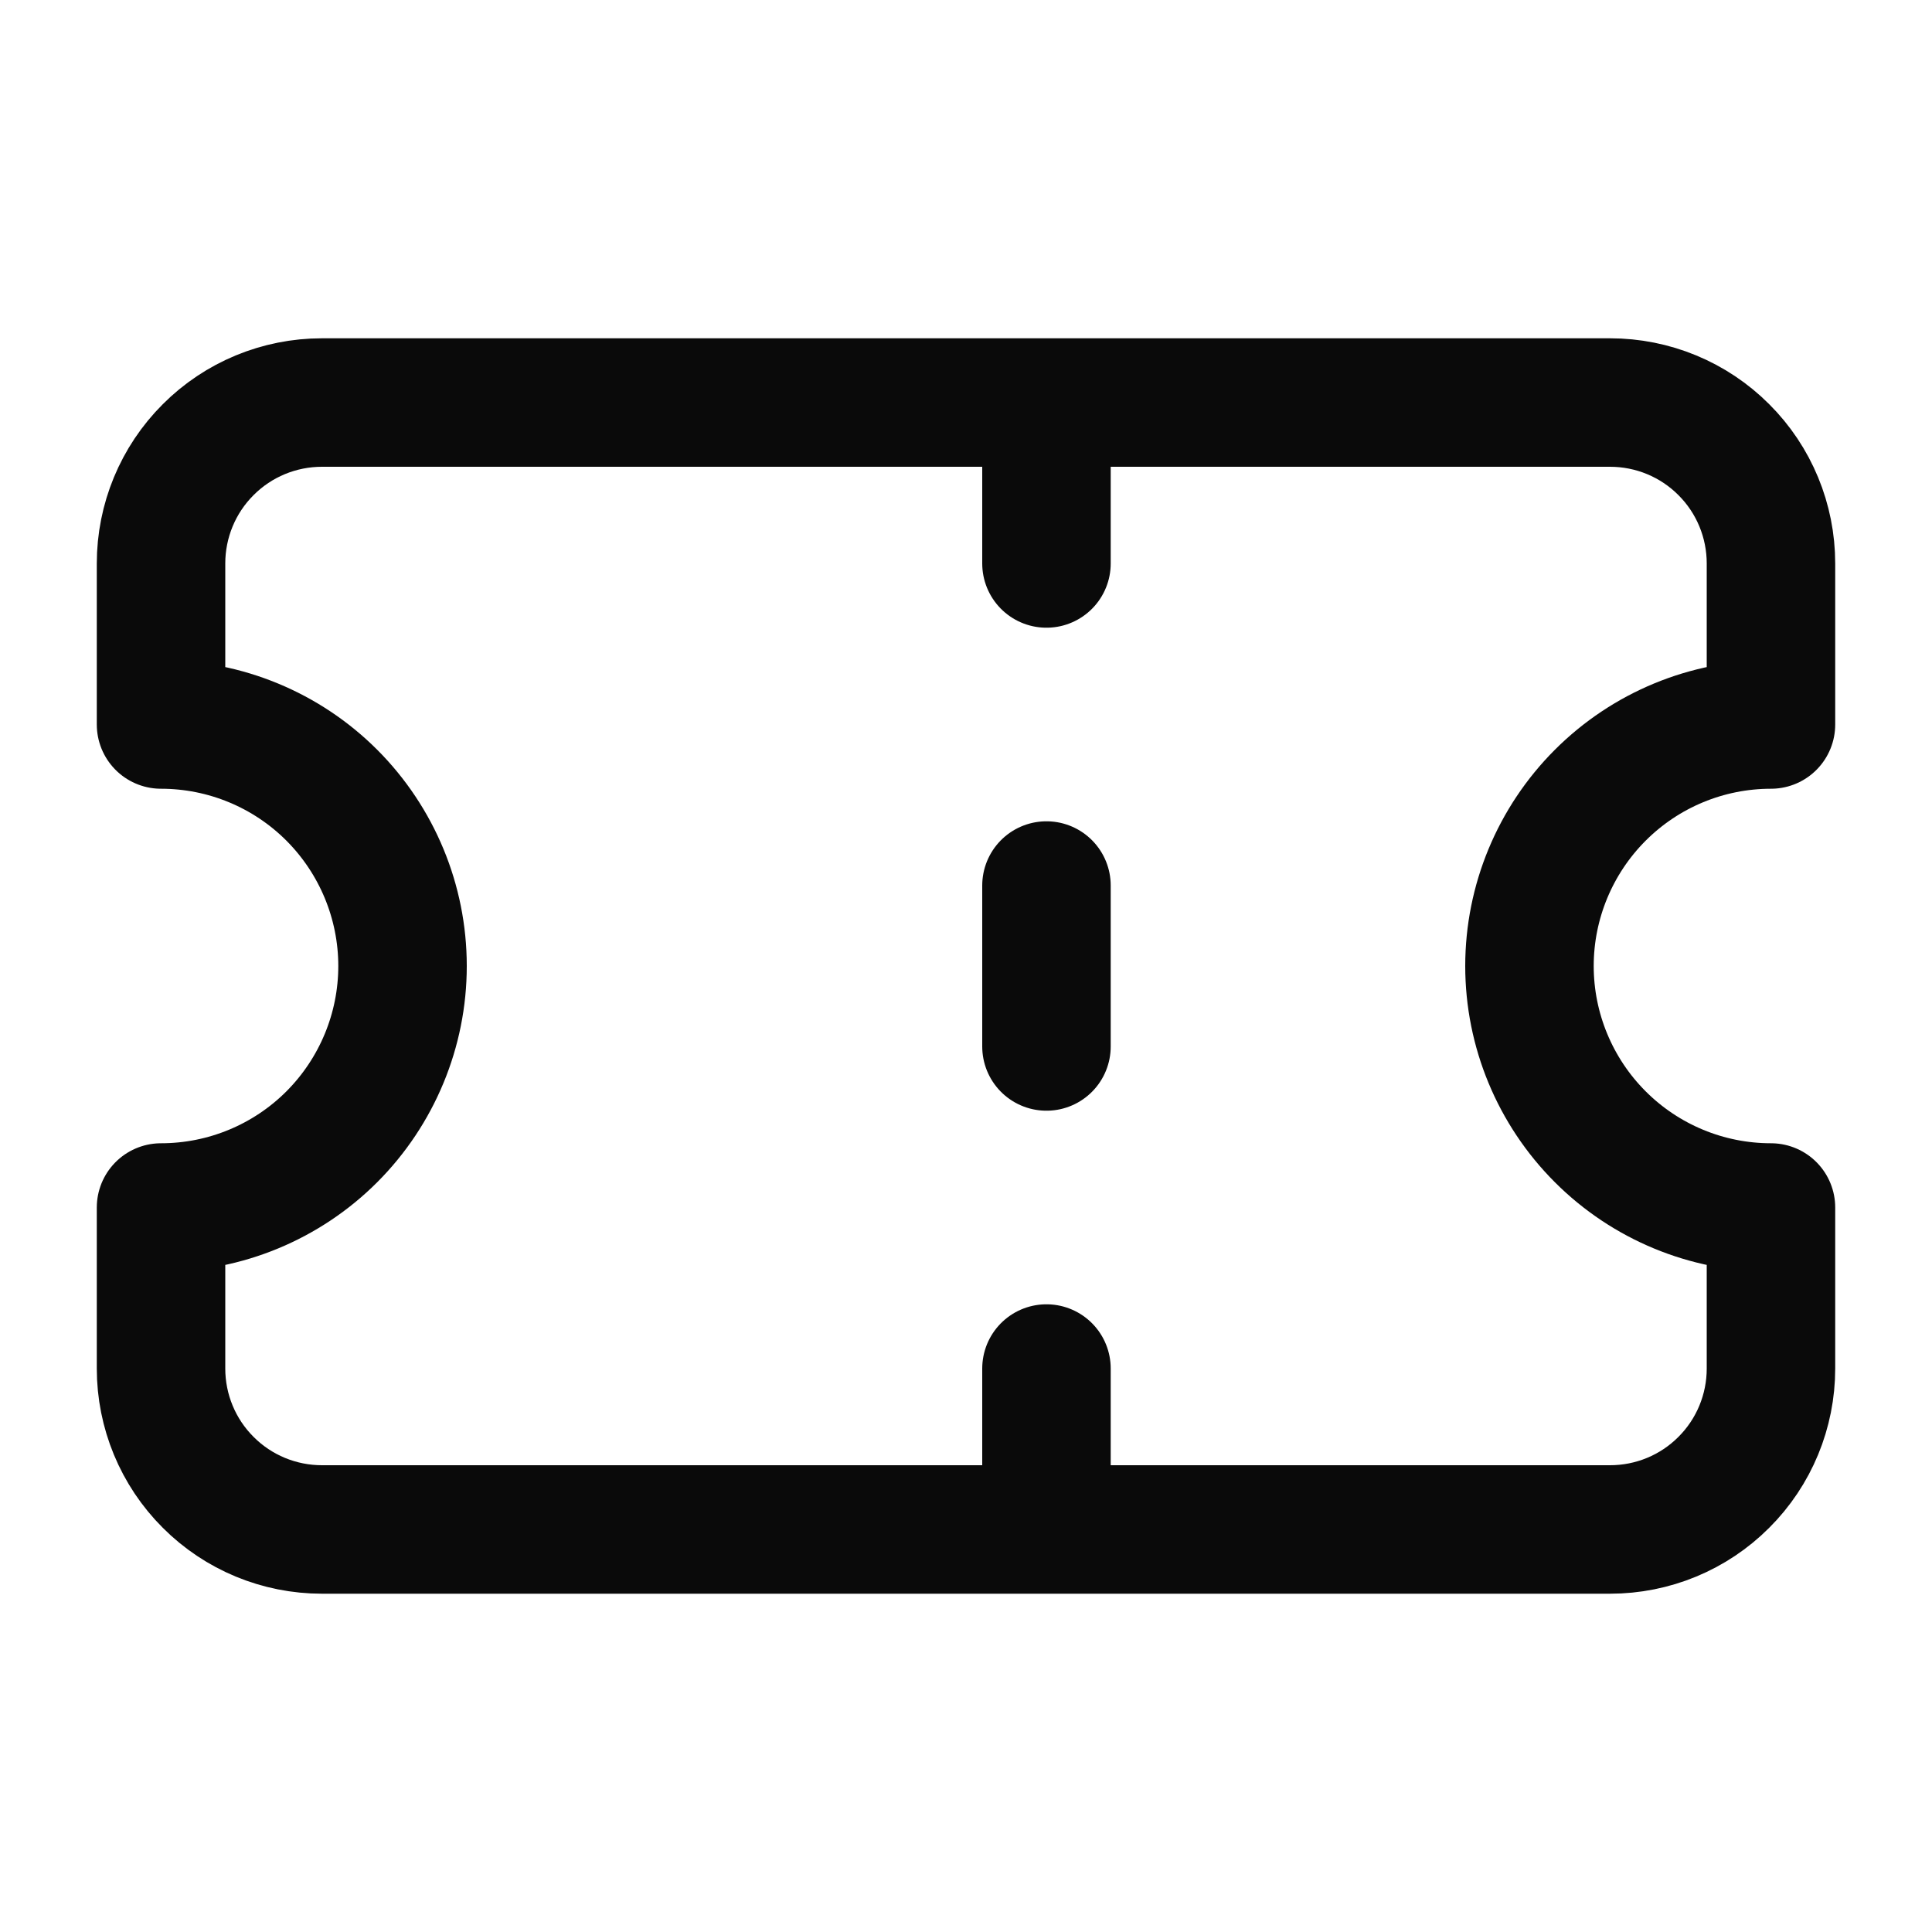
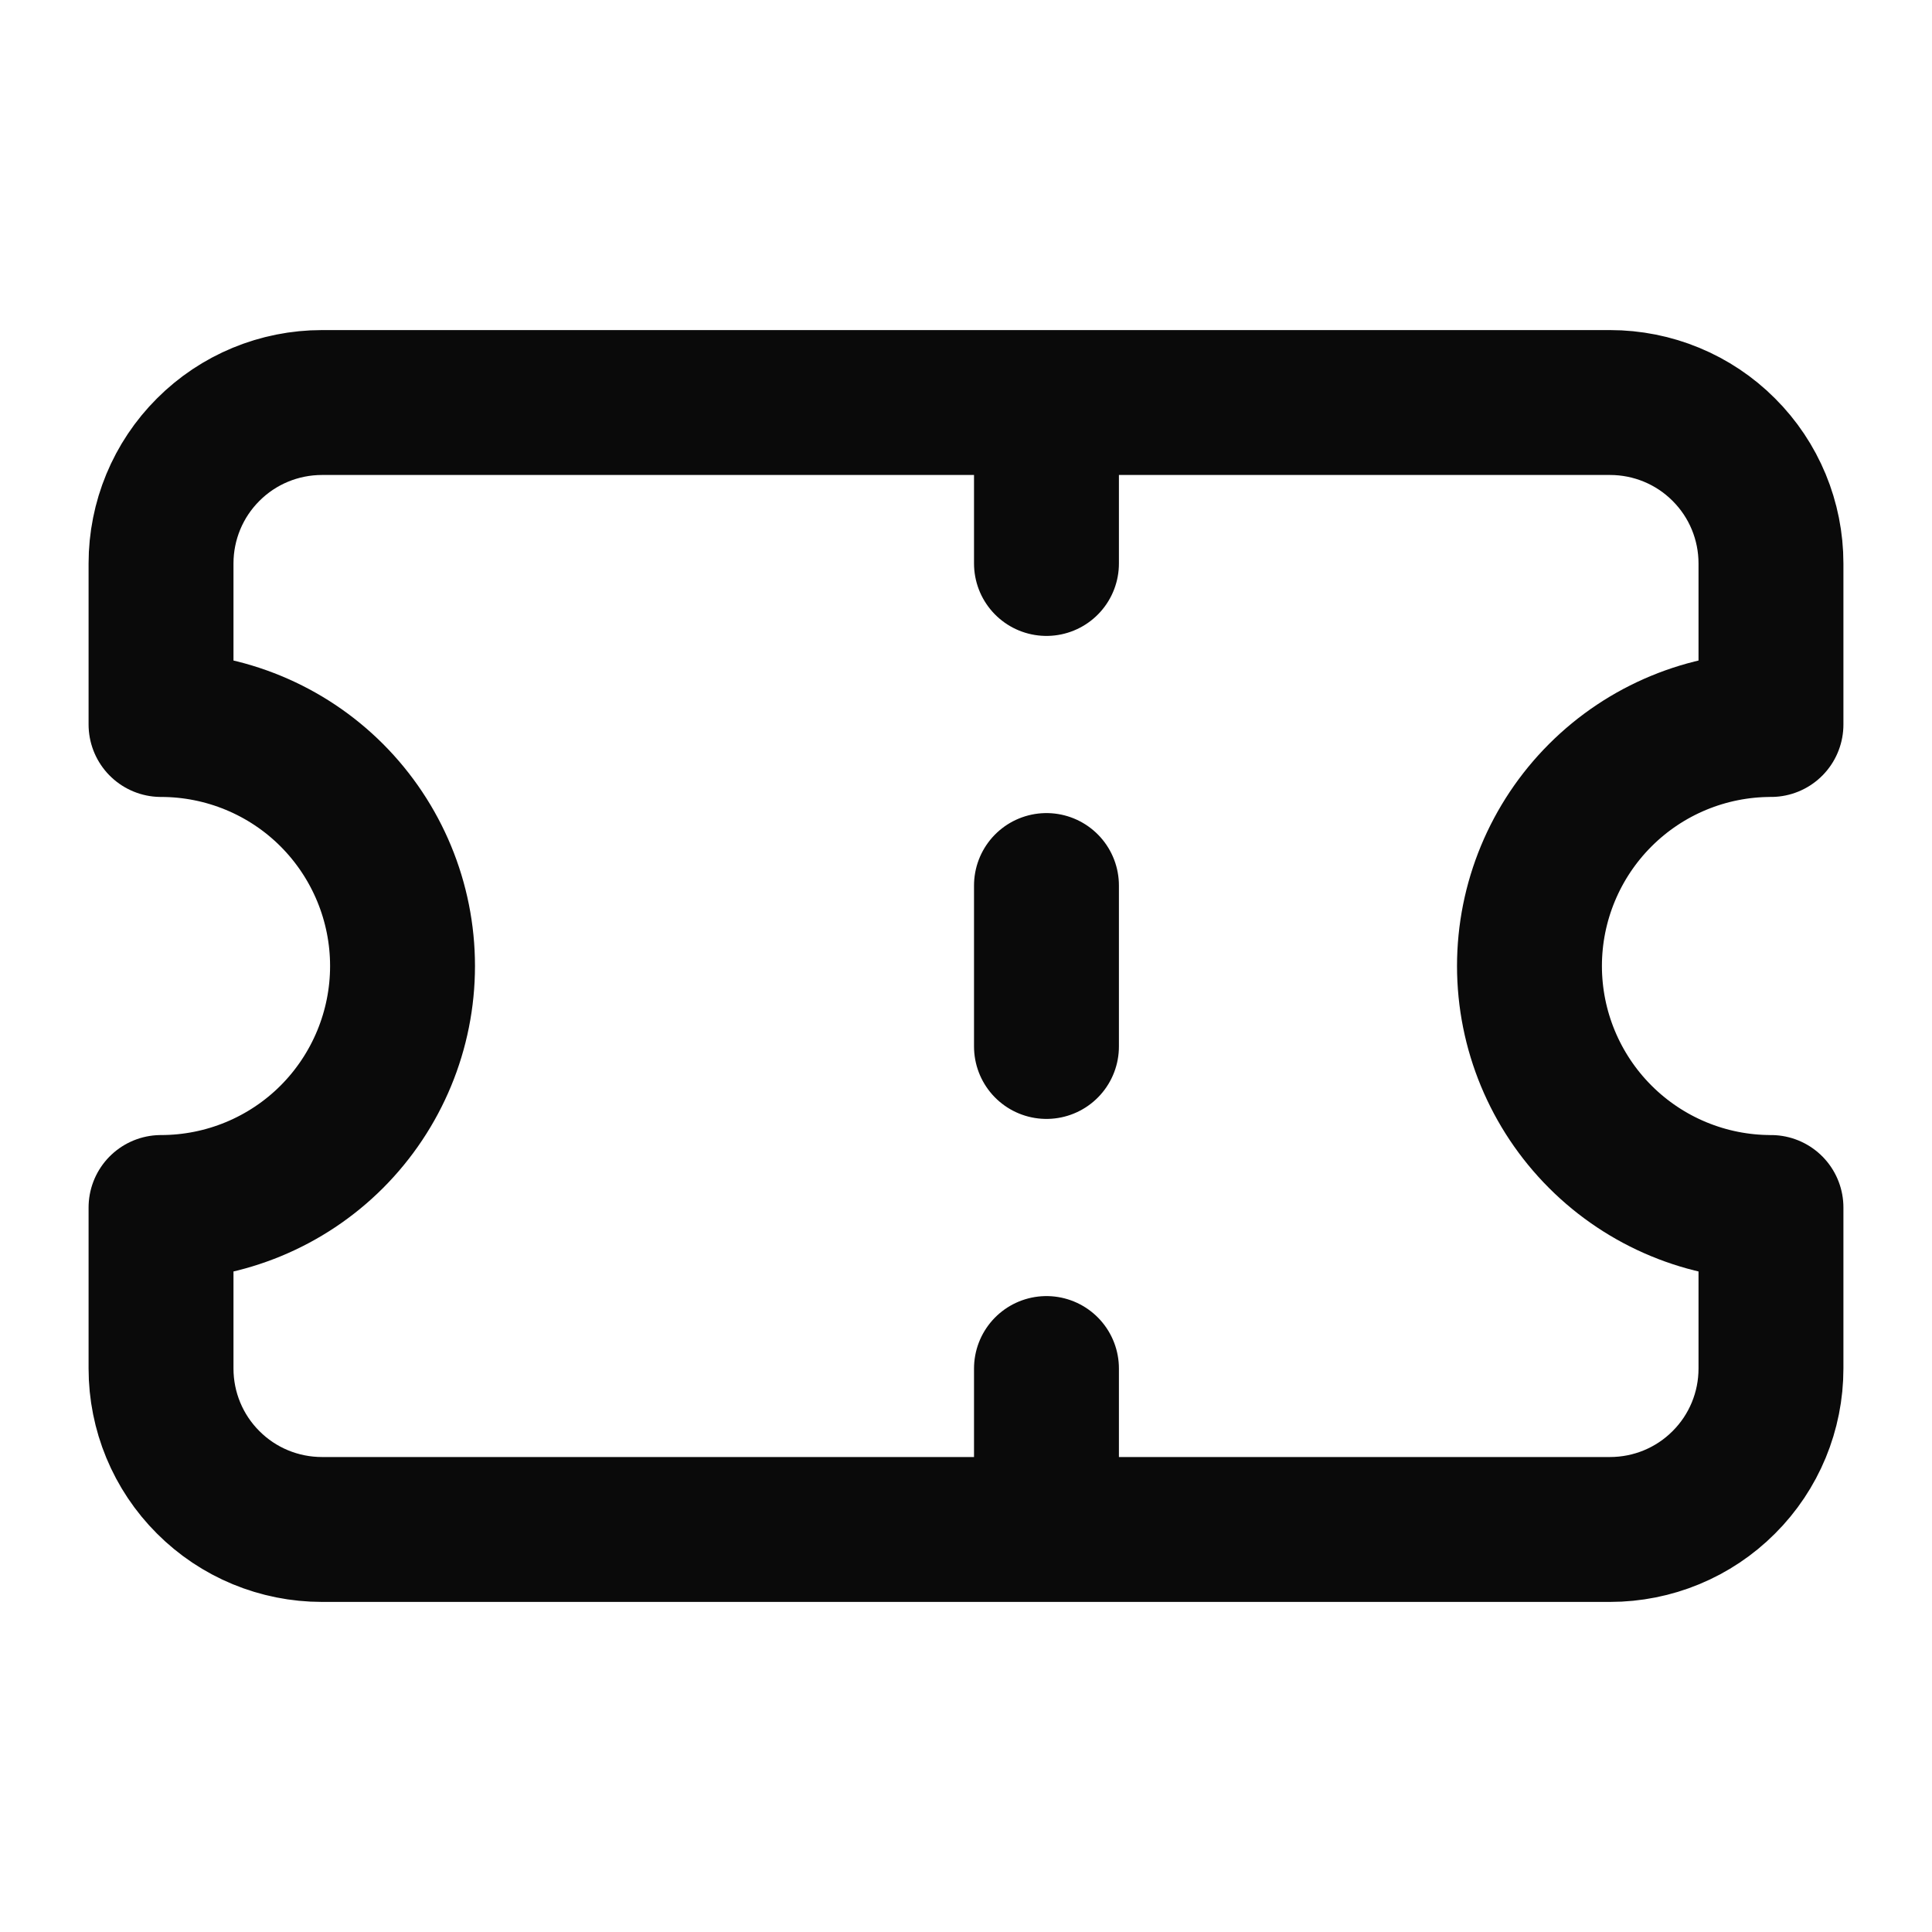
<svg xmlns="http://www.w3.org/2000/svg" width="20" height="20" viewBox="0 0 20 20" fill="none">
-   <path d="M10.833 4.167V5.833M10.833 14.167V15.833M10.833 9.167V10.833M1.667 7.5C2.33 7.5 2.966 7.763 3.435 8.232C3.903 8.701 4.167 9.337 4.167 10C4.167 10.663 3.903 11.299 3.435 11.768C2.966 12.237 2.33 12.5 1.667 12.5V14.167C1.667 14.609 1.842 15.033 2.155 15.345C2.467 15.658 2.891 15.833 3.333 15.833H16.667C17.109 15.833 17.533 15.658 17.845 15.345C18.158 15.033 18.333 14.609 18.333 14.167V12.5C17.67 12.5 17.035 12.237 16.566 11.768C16.097 11.299 15.833 10.663 15.833 10C15.833 9.337 16.097 8.701 16.566 8.232C17.035 7.763 17.67 7.5 18.333 7.5V5.833C18.333 5.391 18.158 4.967 17.845 4.655C17.533 4.342 17.109 4.167 16.667 4.167H3.333C2.891 4.167 2.467 4.342 2.155 4.655C1.842 4.967 1.667 5.391 1.667 5.833V7.5Z" stroke="#0A0A0A" stroke-width="1.33" stroke-linecap="round" stroke-linejoin="round" />
+   <path d="M10.833 4.167V5.833M10.833 14.167V15.833M10.833 9.167V10.833M1.667 7.5C2.33 7.5 2.966 7.763 3.435 8.232C3.903 8.701 4.167 9.337 4.167 10C4.167 10.663 3.903 11.299 3.435 11.768C2.966 12.237 2.33 12.5 1.667 12.5V14.167C1.667 14.609 1.842 15.033 2.155 15.345C2.467 15.658 2.891 15.833 3.333 15.833H16.667C17.109 15.833 17.533 15.658 17.845 15.345C18.158 15.033 18.333 14.609 18.333 14.167V12.5C17.67 12.5 17.035 12.237 16.566 11.768C16.097 11.299 15.833 10.663 15.833 10C15.833 9.337 16.097 8.701 16.566 8.232C17.035 7.763 17.67 7.5 18.333 7.5V5.833C18.333 5.391 18.158 4.967 17.845 4.655C17.533 4.342 17.109 4.167 16.667 4.167H3.333C2.891 4.167 2.467 4.342 2.155 4.655C1.842 4.967 1.667 5.391 1.667 5.833V7.5Z" stroke="#0A0A0A" stroke-width="1.5" stroke-linecap="round" stroke-linejoin="round" />
</svg>
